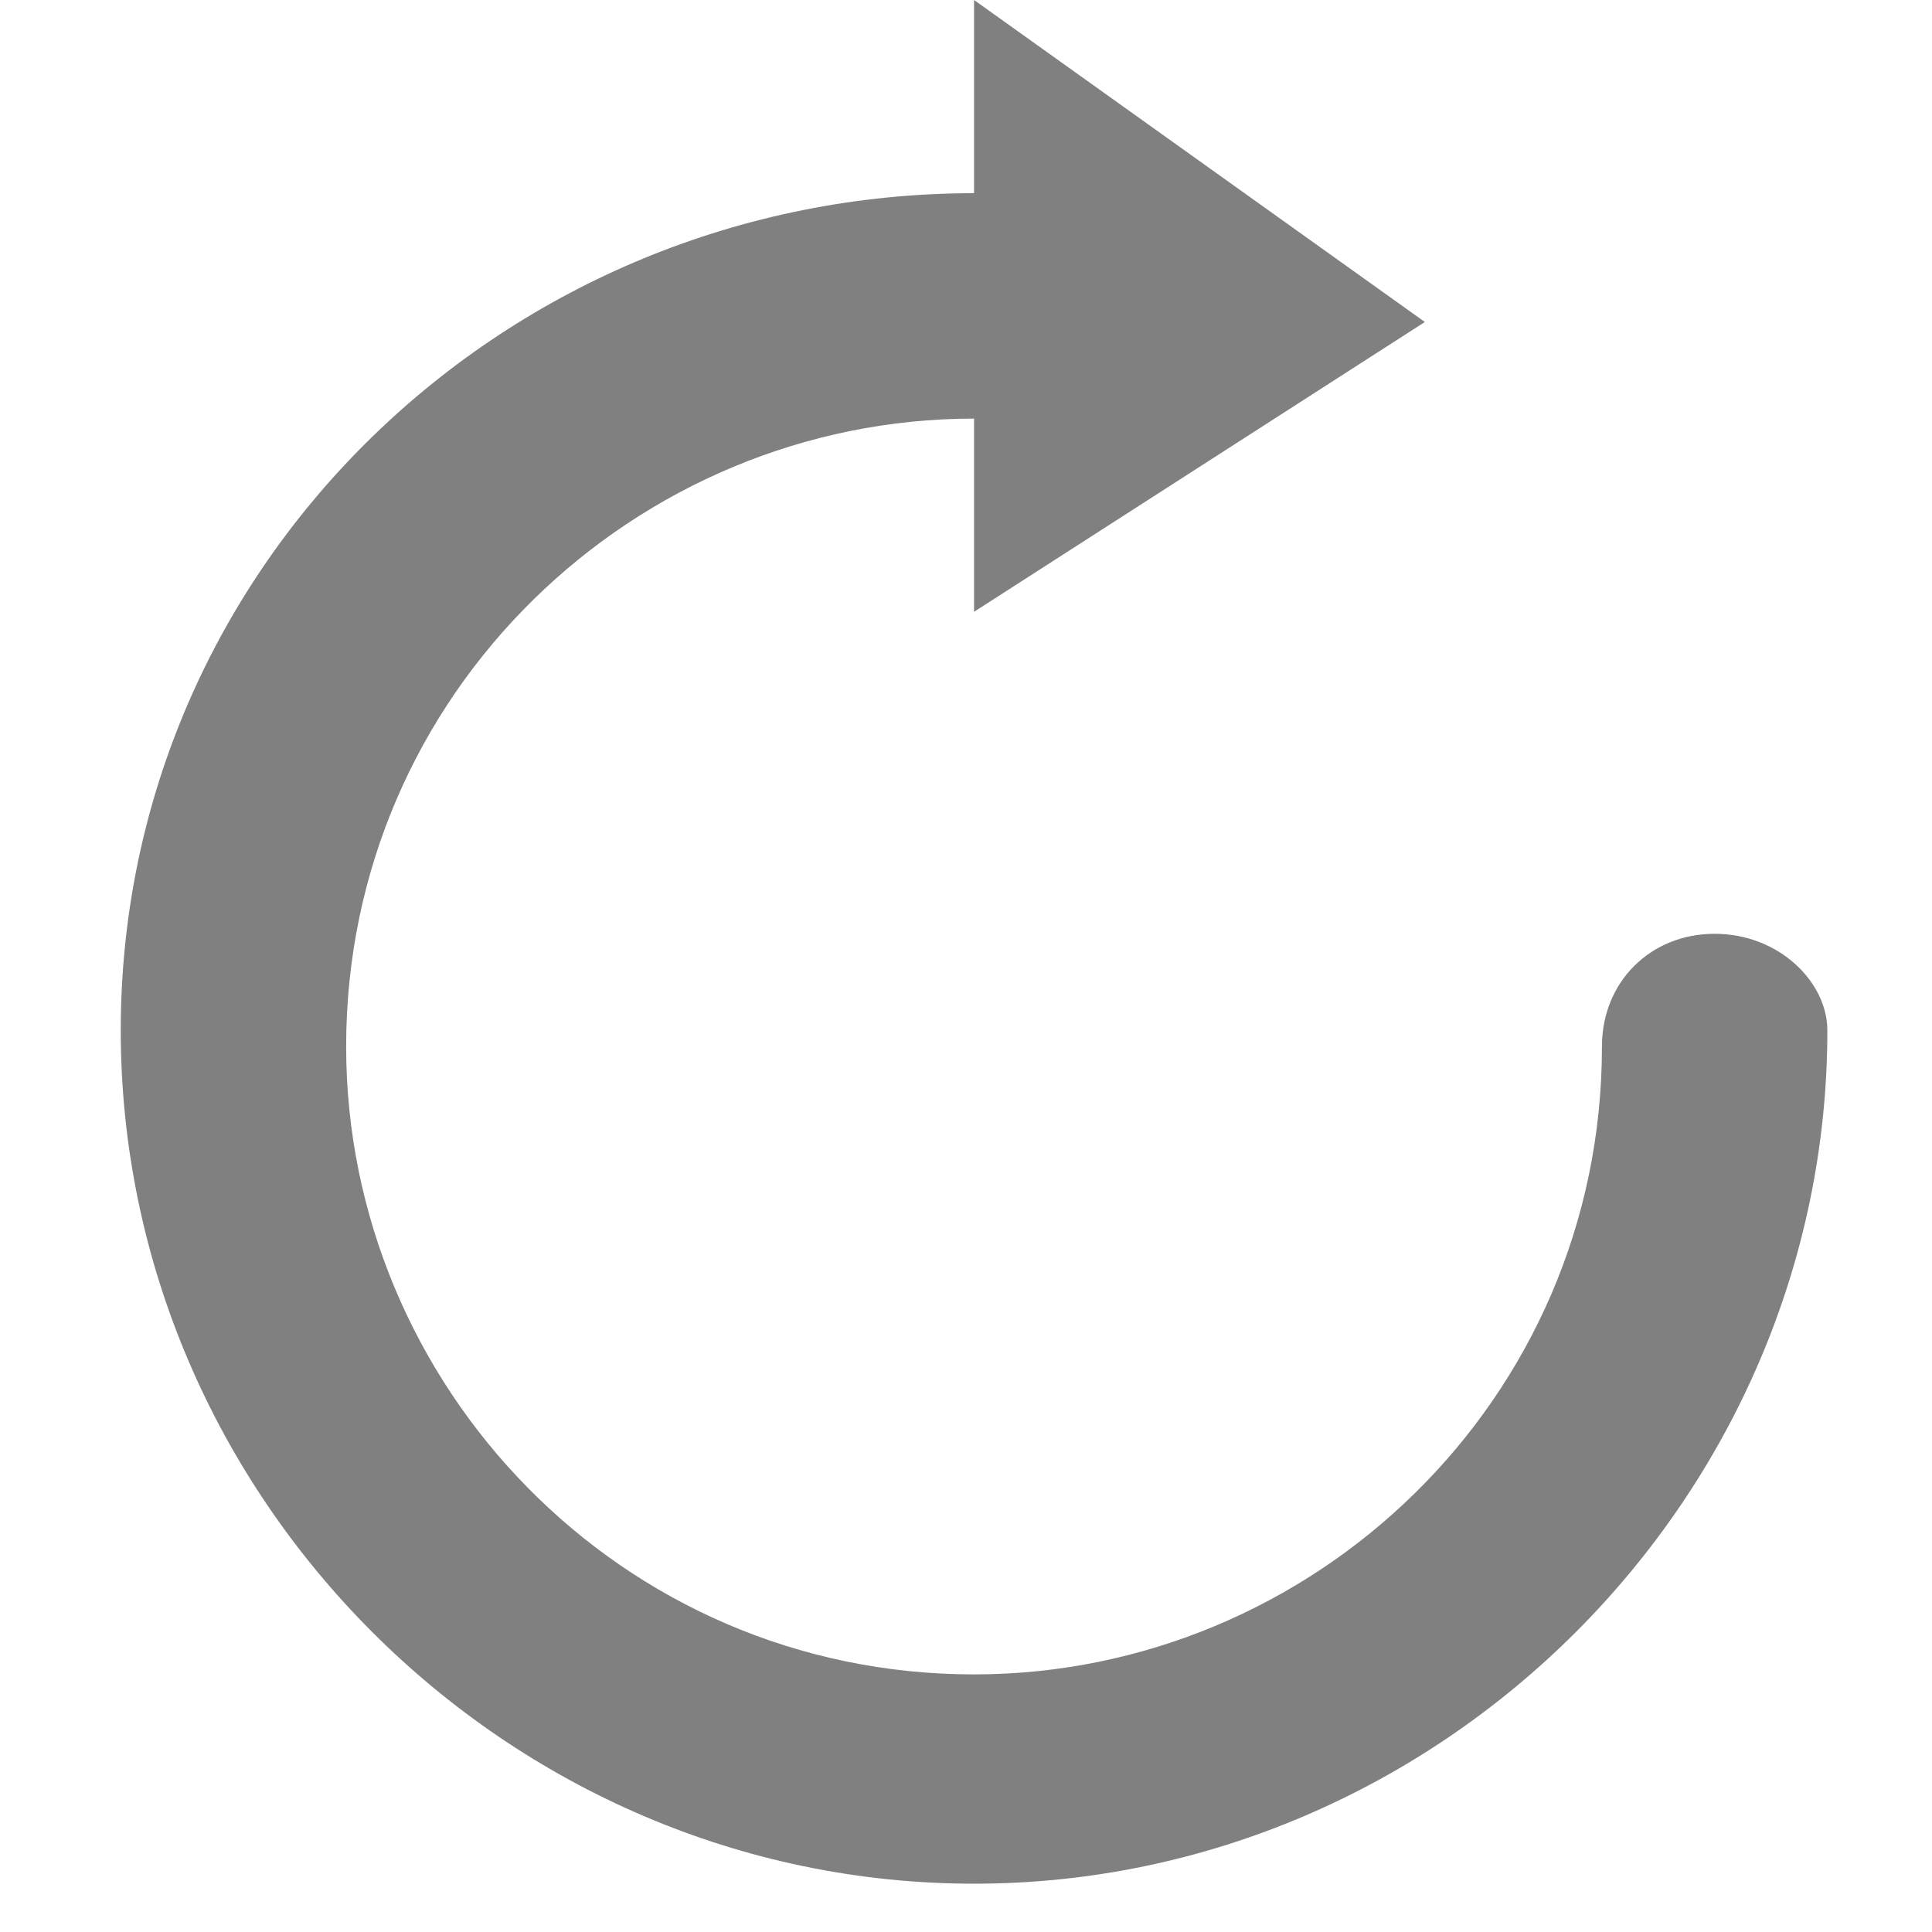
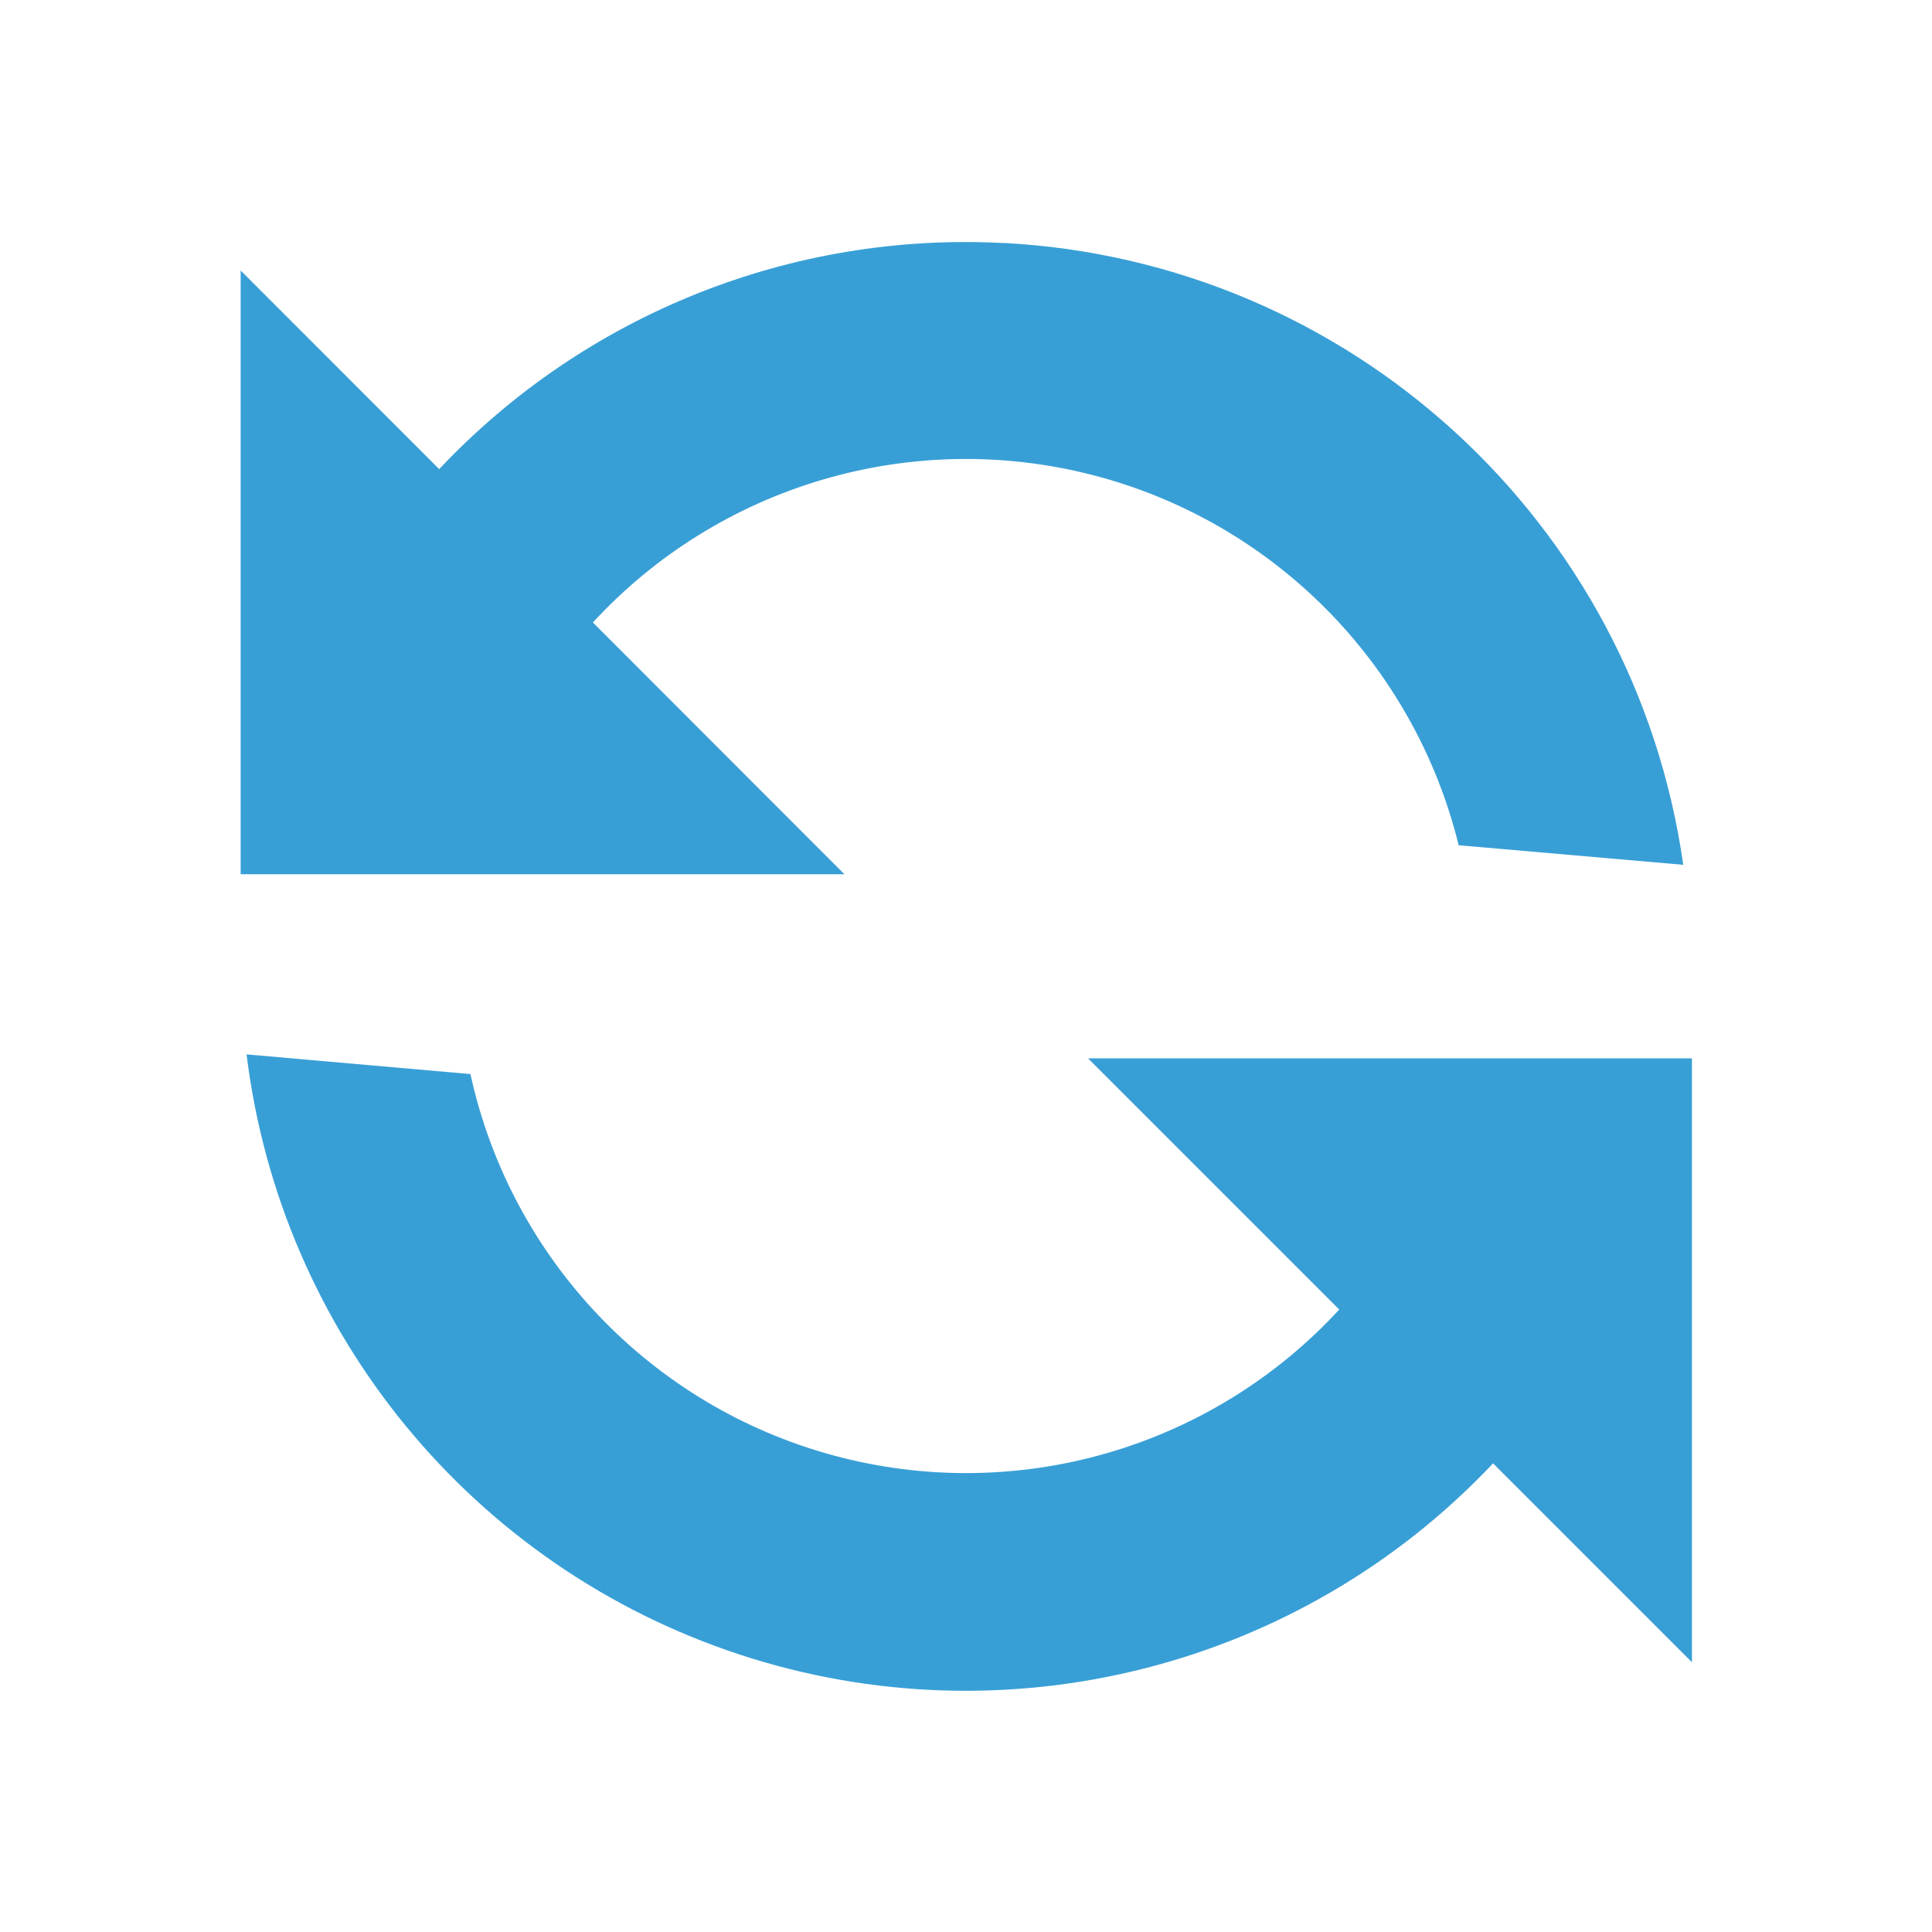
- <svg xmlns="http://www.w3.org/2000/svg" t="1605947095855" class="icon" viewBox="0 0 1024 1024" version="1.1" p-id="14307" width="16" height="16">
-   <defs>
-     <style type="text/css" />
-   </defs>
-   <path d="M908.8 494.933c-34.133 0-59.733 25.6-59.733 59.733 0 187.733-153.6 332.8-332.8 332.8-187.733 0-332.8-153.6-332.8-332.8 0-187.733 153.6-332.8 332.8-332.8v102.4l238.933-153.6-238.933-170.667v102.4c-247.467 0-452.267 196.267-452.267 443.733 0 247.467 204.8 452.267 452.267 452.267s452.267-204.8 452.267-452.267c0-25.6-25.6-51.2-59.733-51.2z" fill="#808081" p-id="14308" />
+ <svg xmlns="http://www.w3.org/2000/svg" width="16" height="16" viewBox="0 0 16 16">
+   <rect id="frame" width="16" height="16" fill="none" />
+   <path fill="#389FD6" fill-rule="evenodd" d="M14.012 8.766v5l-1.647-1.647A6.002 6.002 0 0 1 2.042 8.732l1.854.163a4.202 4.202 0 0 0 7.195 1.95l-2.08-2.08h5zm-5.7-6.754a6.002 6.002 0 0 1 5.628 5.15L12.08 7a4.202 4.202 0 0 0-7.17-1.845L6.993 7.24h-5v-5l1.644 1.645a5.987 5.987 0 0 1 4.676-1.872z" />
</svg>
